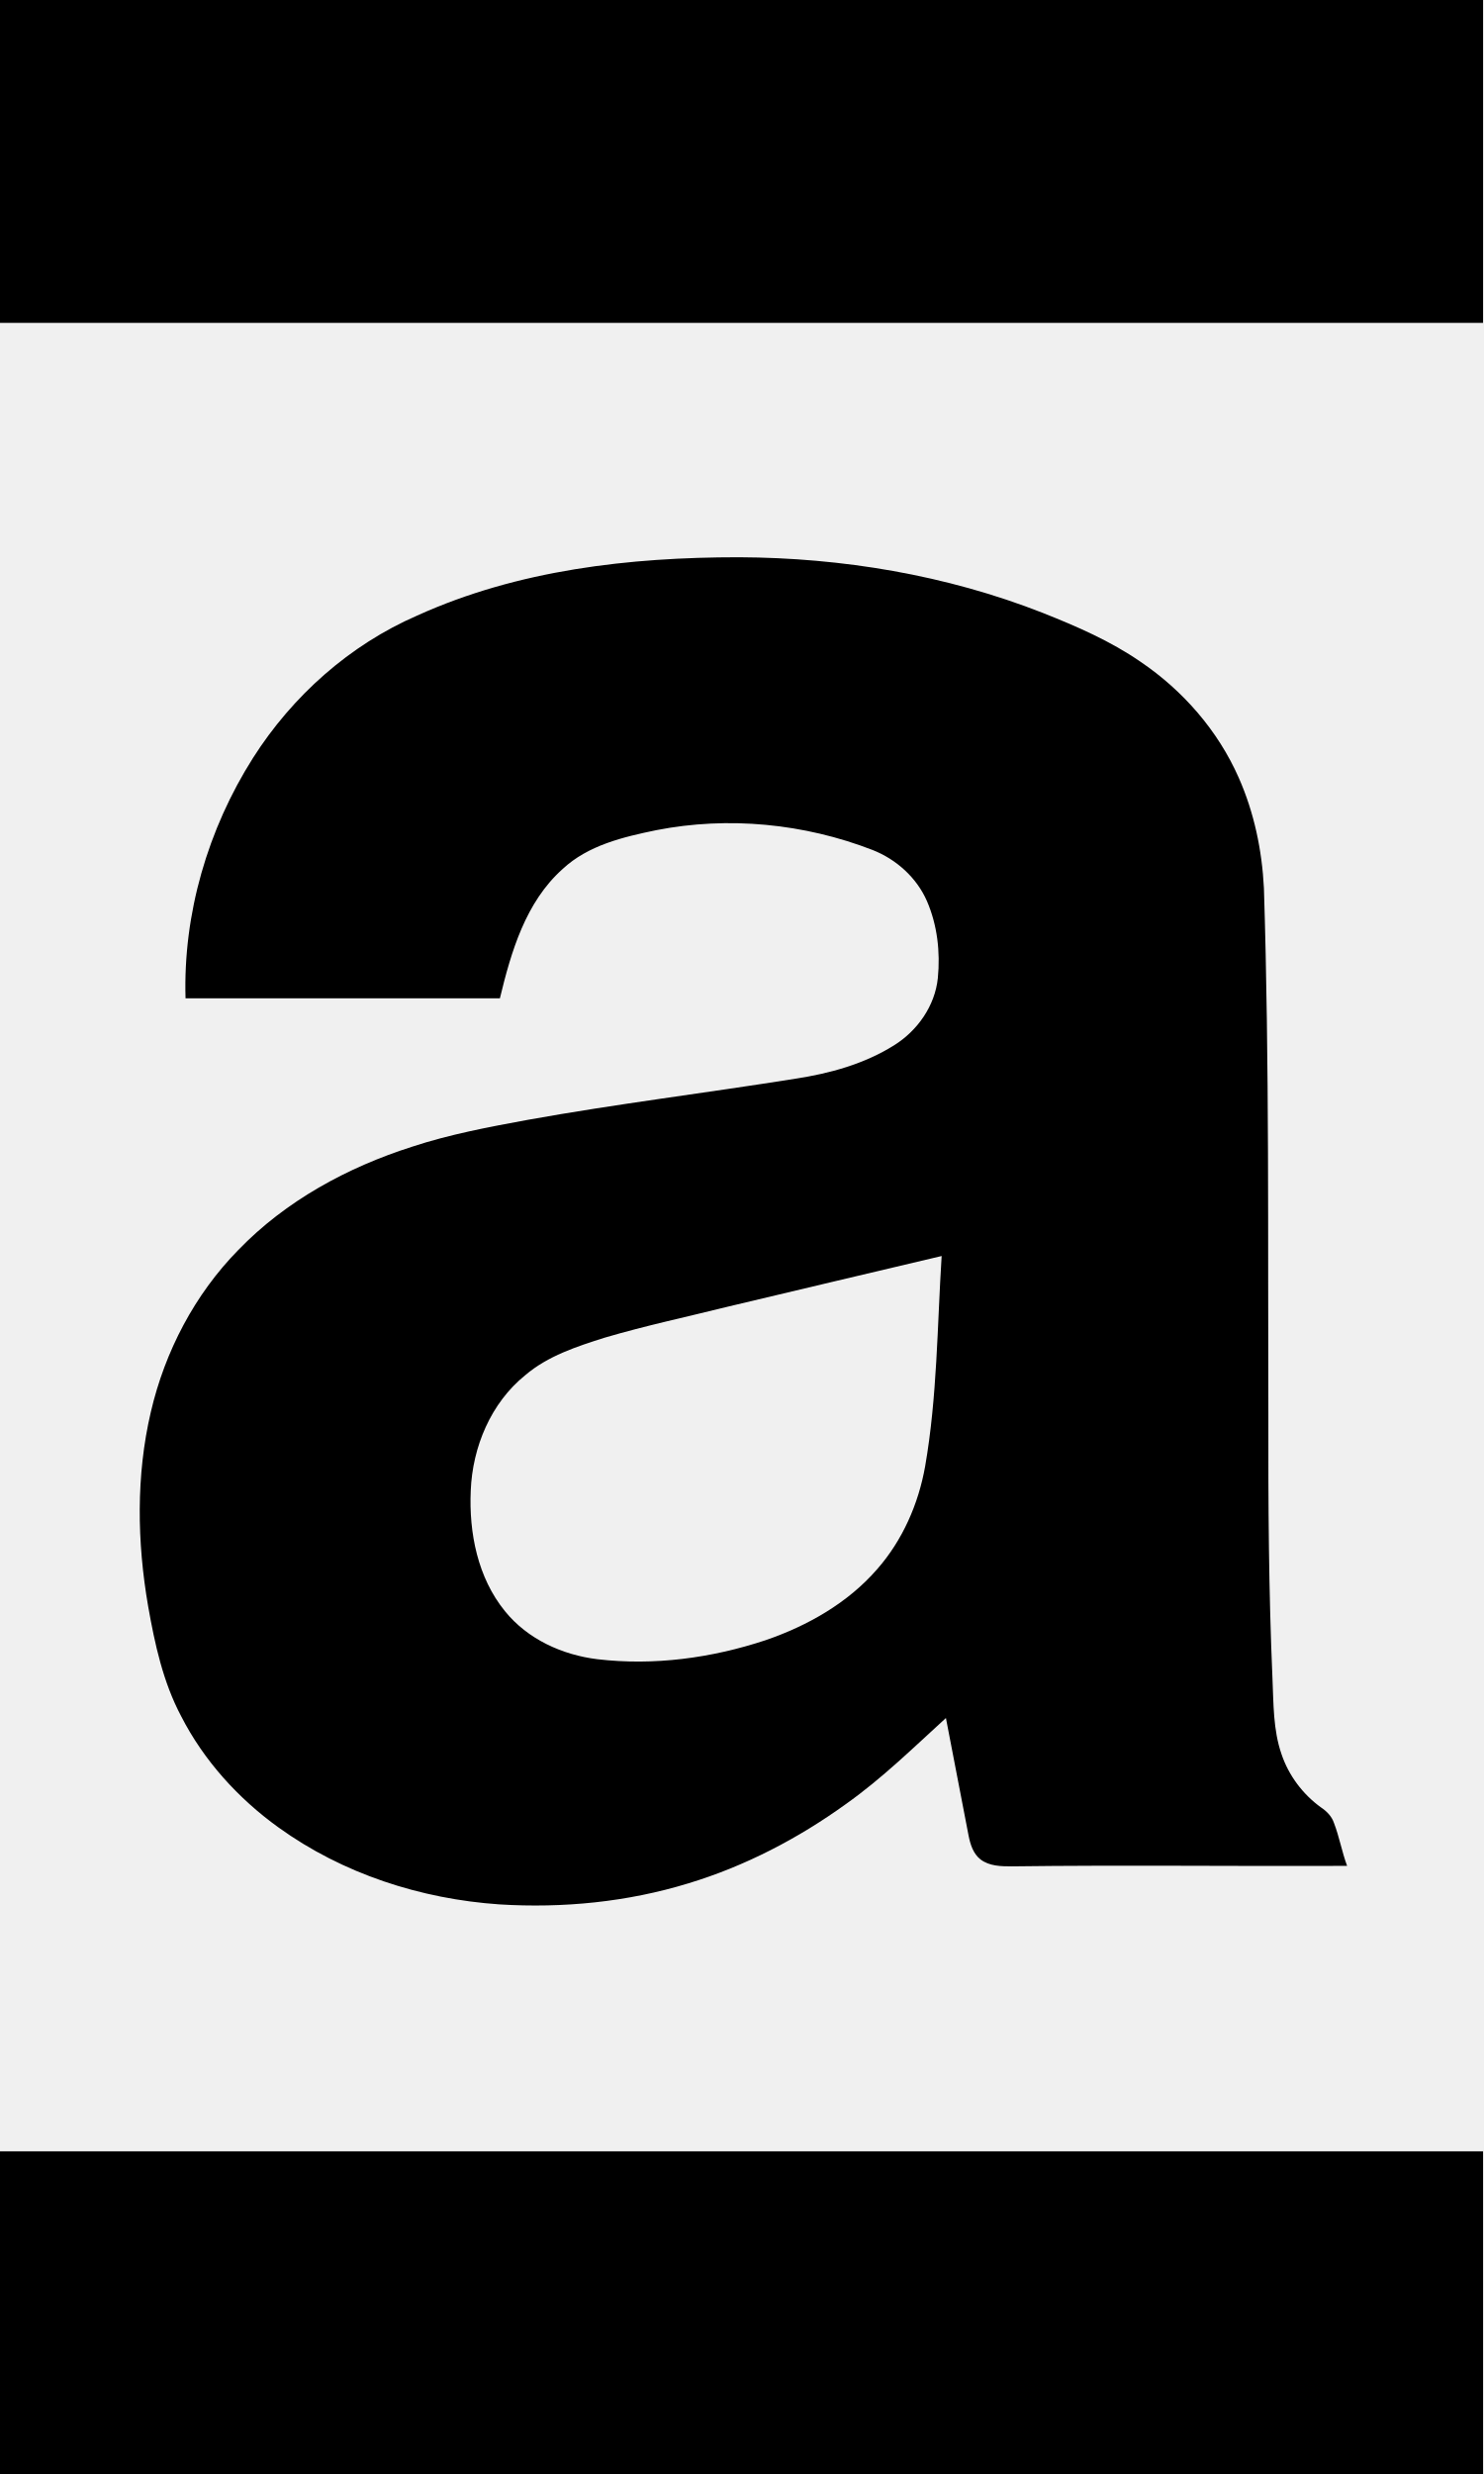
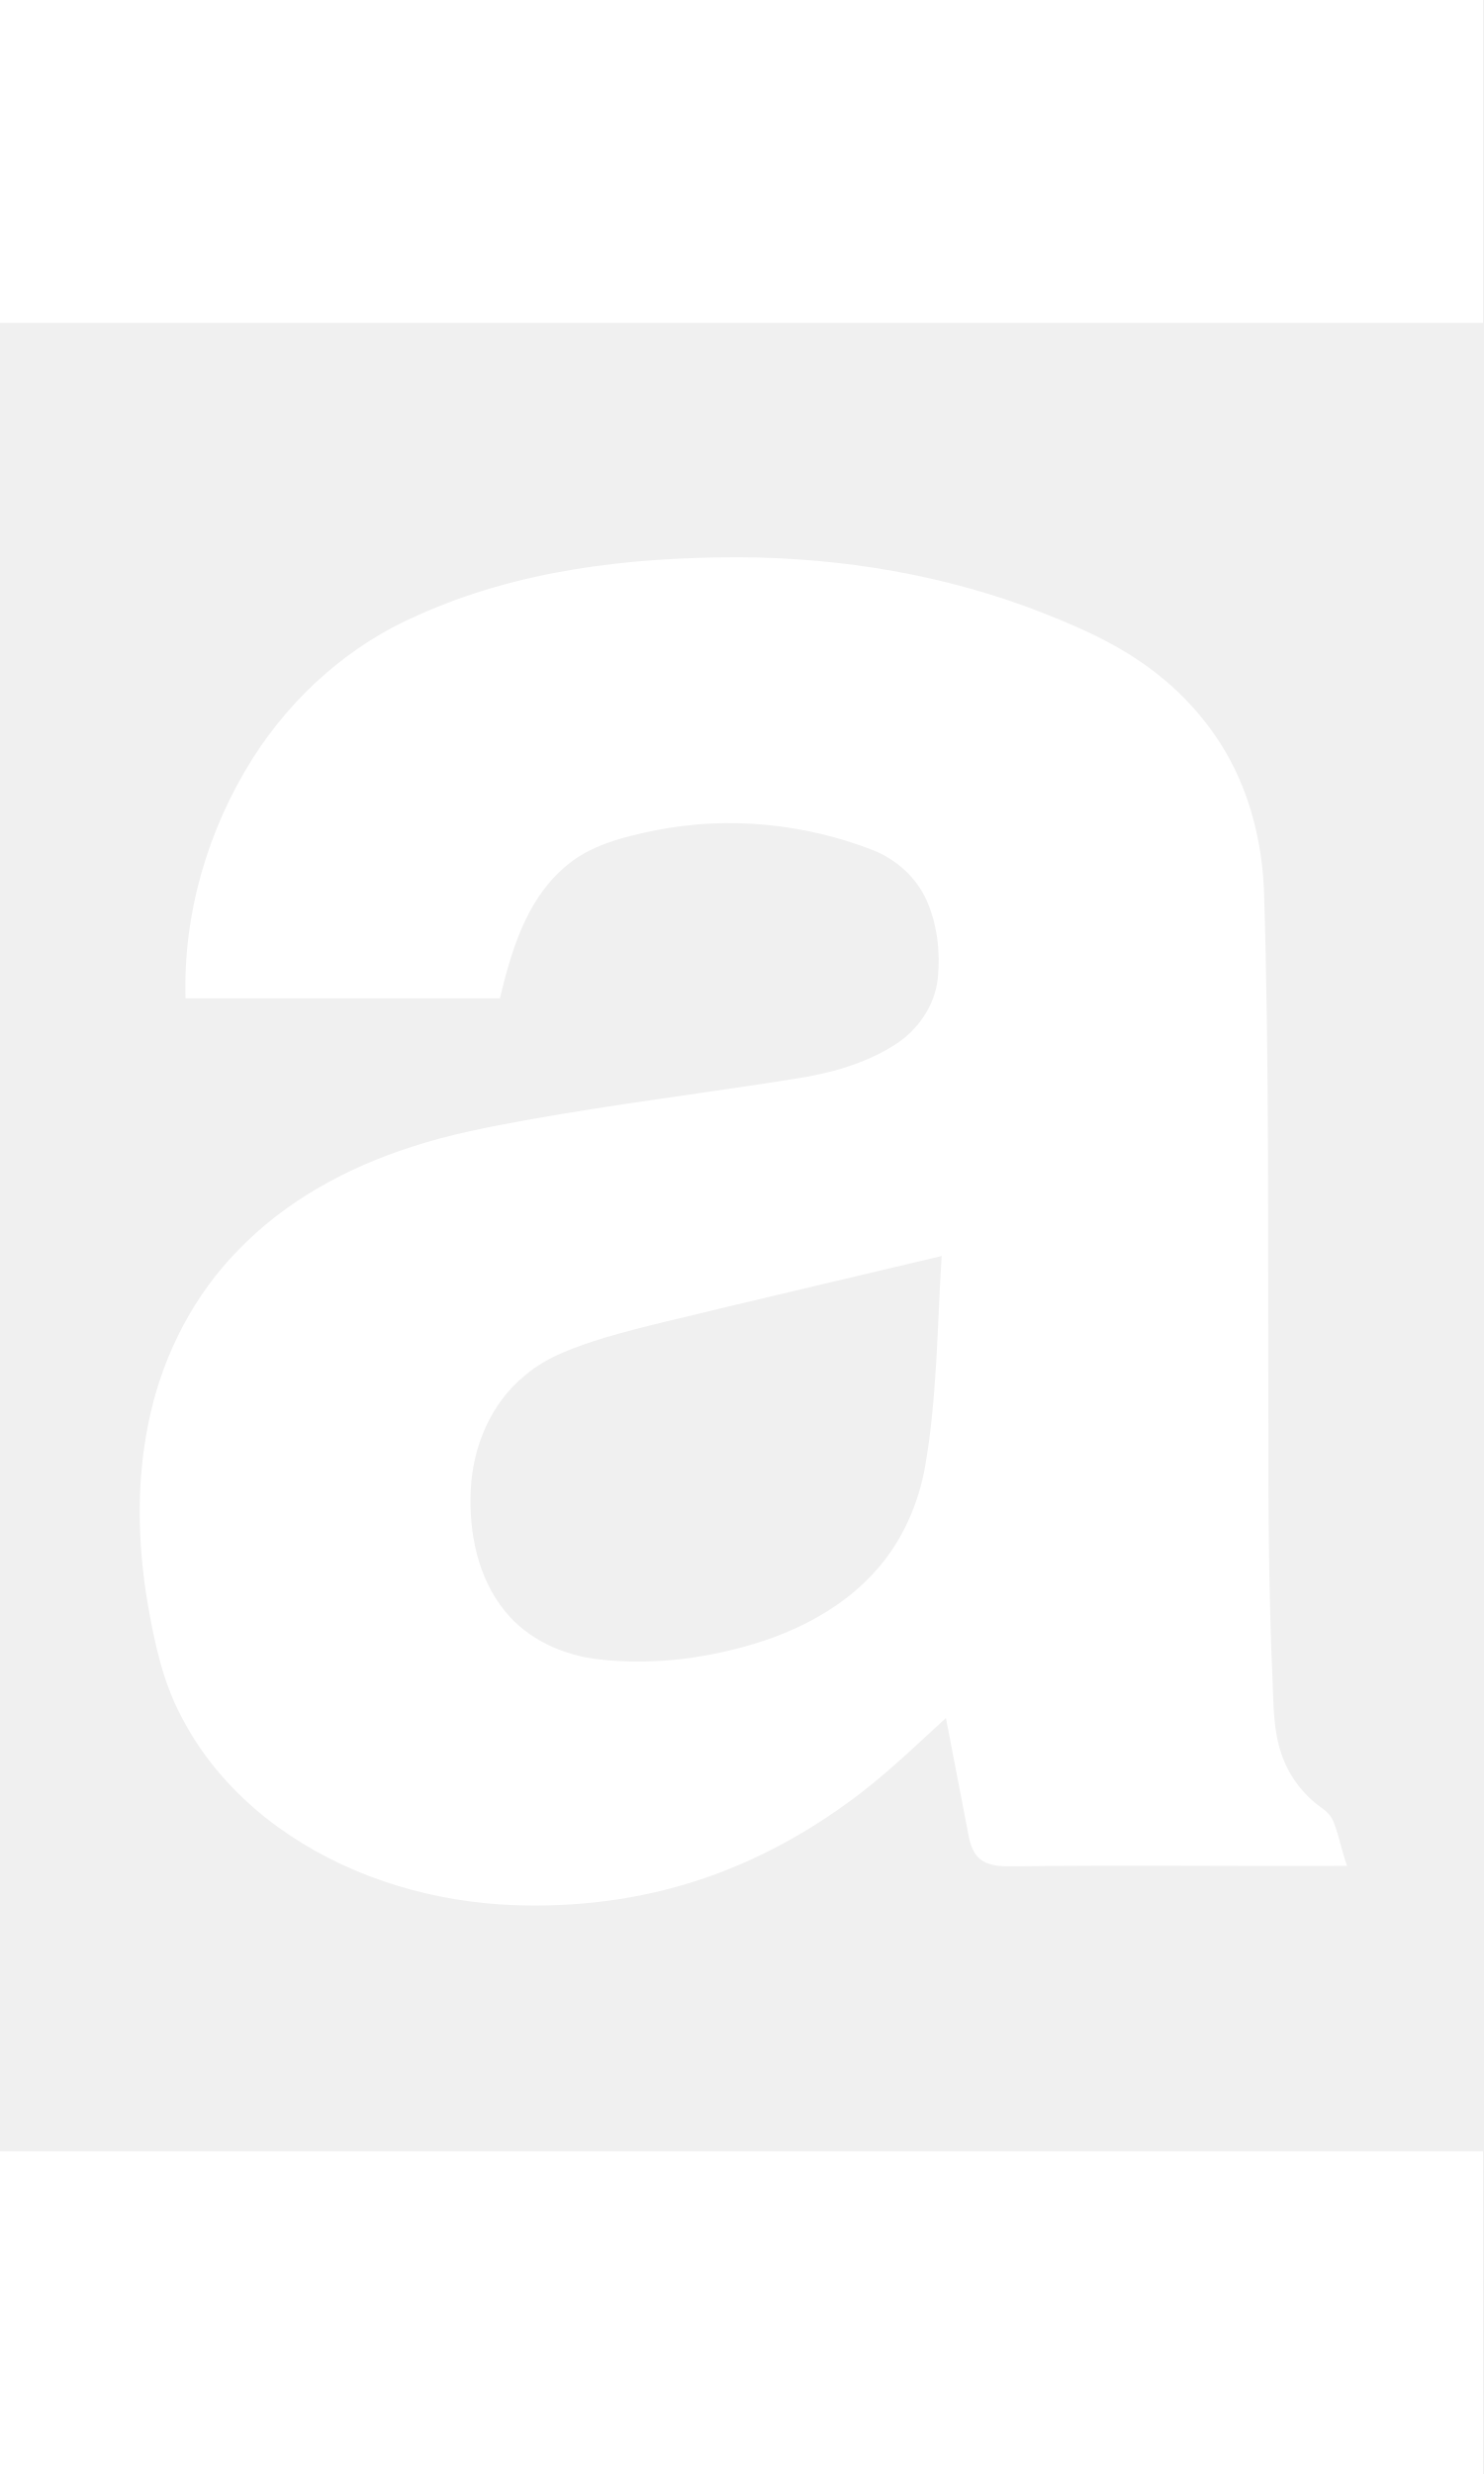
<svg xmlns="http://www.w3.org/2000/svg" version="1.2" viewBox="0 0 936 1561" width="936" height="1561">
  <style>
- 		.s0 { fill: black }
+ 		.s0 { fill: white }
	</style>
-   <g id="black">
+   <g id="white">
    <path id="Layer" class="s0" d="m0 0h936v203.7q-468 0-936 0z" />
    <path id="Layer" fill-rule="evenodd" class="s0" d="m263.3 388.4c63.5-28.8 134-36.8 203-36.8c65.3 0.3 130.9 11.2 191.8 35.1c21.4 8.5 42.7 17.7 61.8 30.9c26.7 18.1 48.8 43.4 61.9 73.1c9.7 21.9 14.7 45.7 15.9 69.7c3.5 110.9 2.4 222 2.8 333c-0.1 55.3 0.2 110.5 2.6 165.8c0.7 15.9 0.4 32.3 5.7 47.6c4.5 13.4 13.4 25.3 24.9 33.6c3.6 2.4 6.8 5.6 8.2 9.8c3.4 8.8 5 18.2 8.3 27.1c-70.6 0.3-141.1-0.6-211.6 0.3c-6.8 0-14.2-0.1-19.8-4.4c-4.6-3.6-6.4-9.5-7.5-15q-7.2-37.1-14.3-74.2c-20.5 18.7-40.3 38.1-63 54.2c-30.2 21.8-63.8 39.3-99.5 50.1c-38.5 11.8-79.2 15.8-119.3 13.3c-49.6-3.4-98.9-19.3-139.5-48.6c-25.4-18.3-47.1-42.2-61.4-70.2c-11.4-21.5-16.6-45.5-20.8-69.3c-7-40.5-7.7-82.5 1.7-122.6c8.9-38.2 27.7-74.2 55.2-102.2c30-31.1 69-52.2 109.8-65.2c23.7-7.8 48.3-12.4 72.8-16.9c56.1-10.1 112.8-17 169.1-26c21.7-3.3 43.4-9.3 62.1-21c14.8-9.2 25.9-24.9 27.7-42.5c1.6-16.4-0.3-33.4-6.9-48.6c-6.5-14.8-19.3-26.3-34.3-32.2c-43.1-16.7-91-21.4-136.5-12.5c-20.9 4.3-43 9.5-59.1 24.5c-23.4 20.9-32.5 52.2-39.6 81.6q-99.2 0-198.4 0c-1.6-53.3 14.1-106.8 42.6-151.7c24.9-39.1 61-71.3 103.6-89.8zm196.7 435.9c-26.1 6.5-52.5 12.1-78.3 19.7c-17.7 5.6-35.9 11.5-50.2 23.7c-21.7 17.5-33.3 45.3-34.4 72.8c-1.2 26.7 4.4 55 21.6 76.1c14.2 17.6 36.1 27.6 58.3 30.3c35.7 4.2 72.1-0.7 106.2-12c26.5-9.1 51.8-23.4 70.4-44.8c16-18.2 26.1-41.2 30.3-65c7.6-43.8 7.6-88.3 10.4-132.6c-44.7 10.6-89.5 21.1-134.3 31.8z" />
    <path id="Layer" class="s0" d="m0 1357.4q468 0 936 0v203.6h-936z" />
  </g>
</svg>
